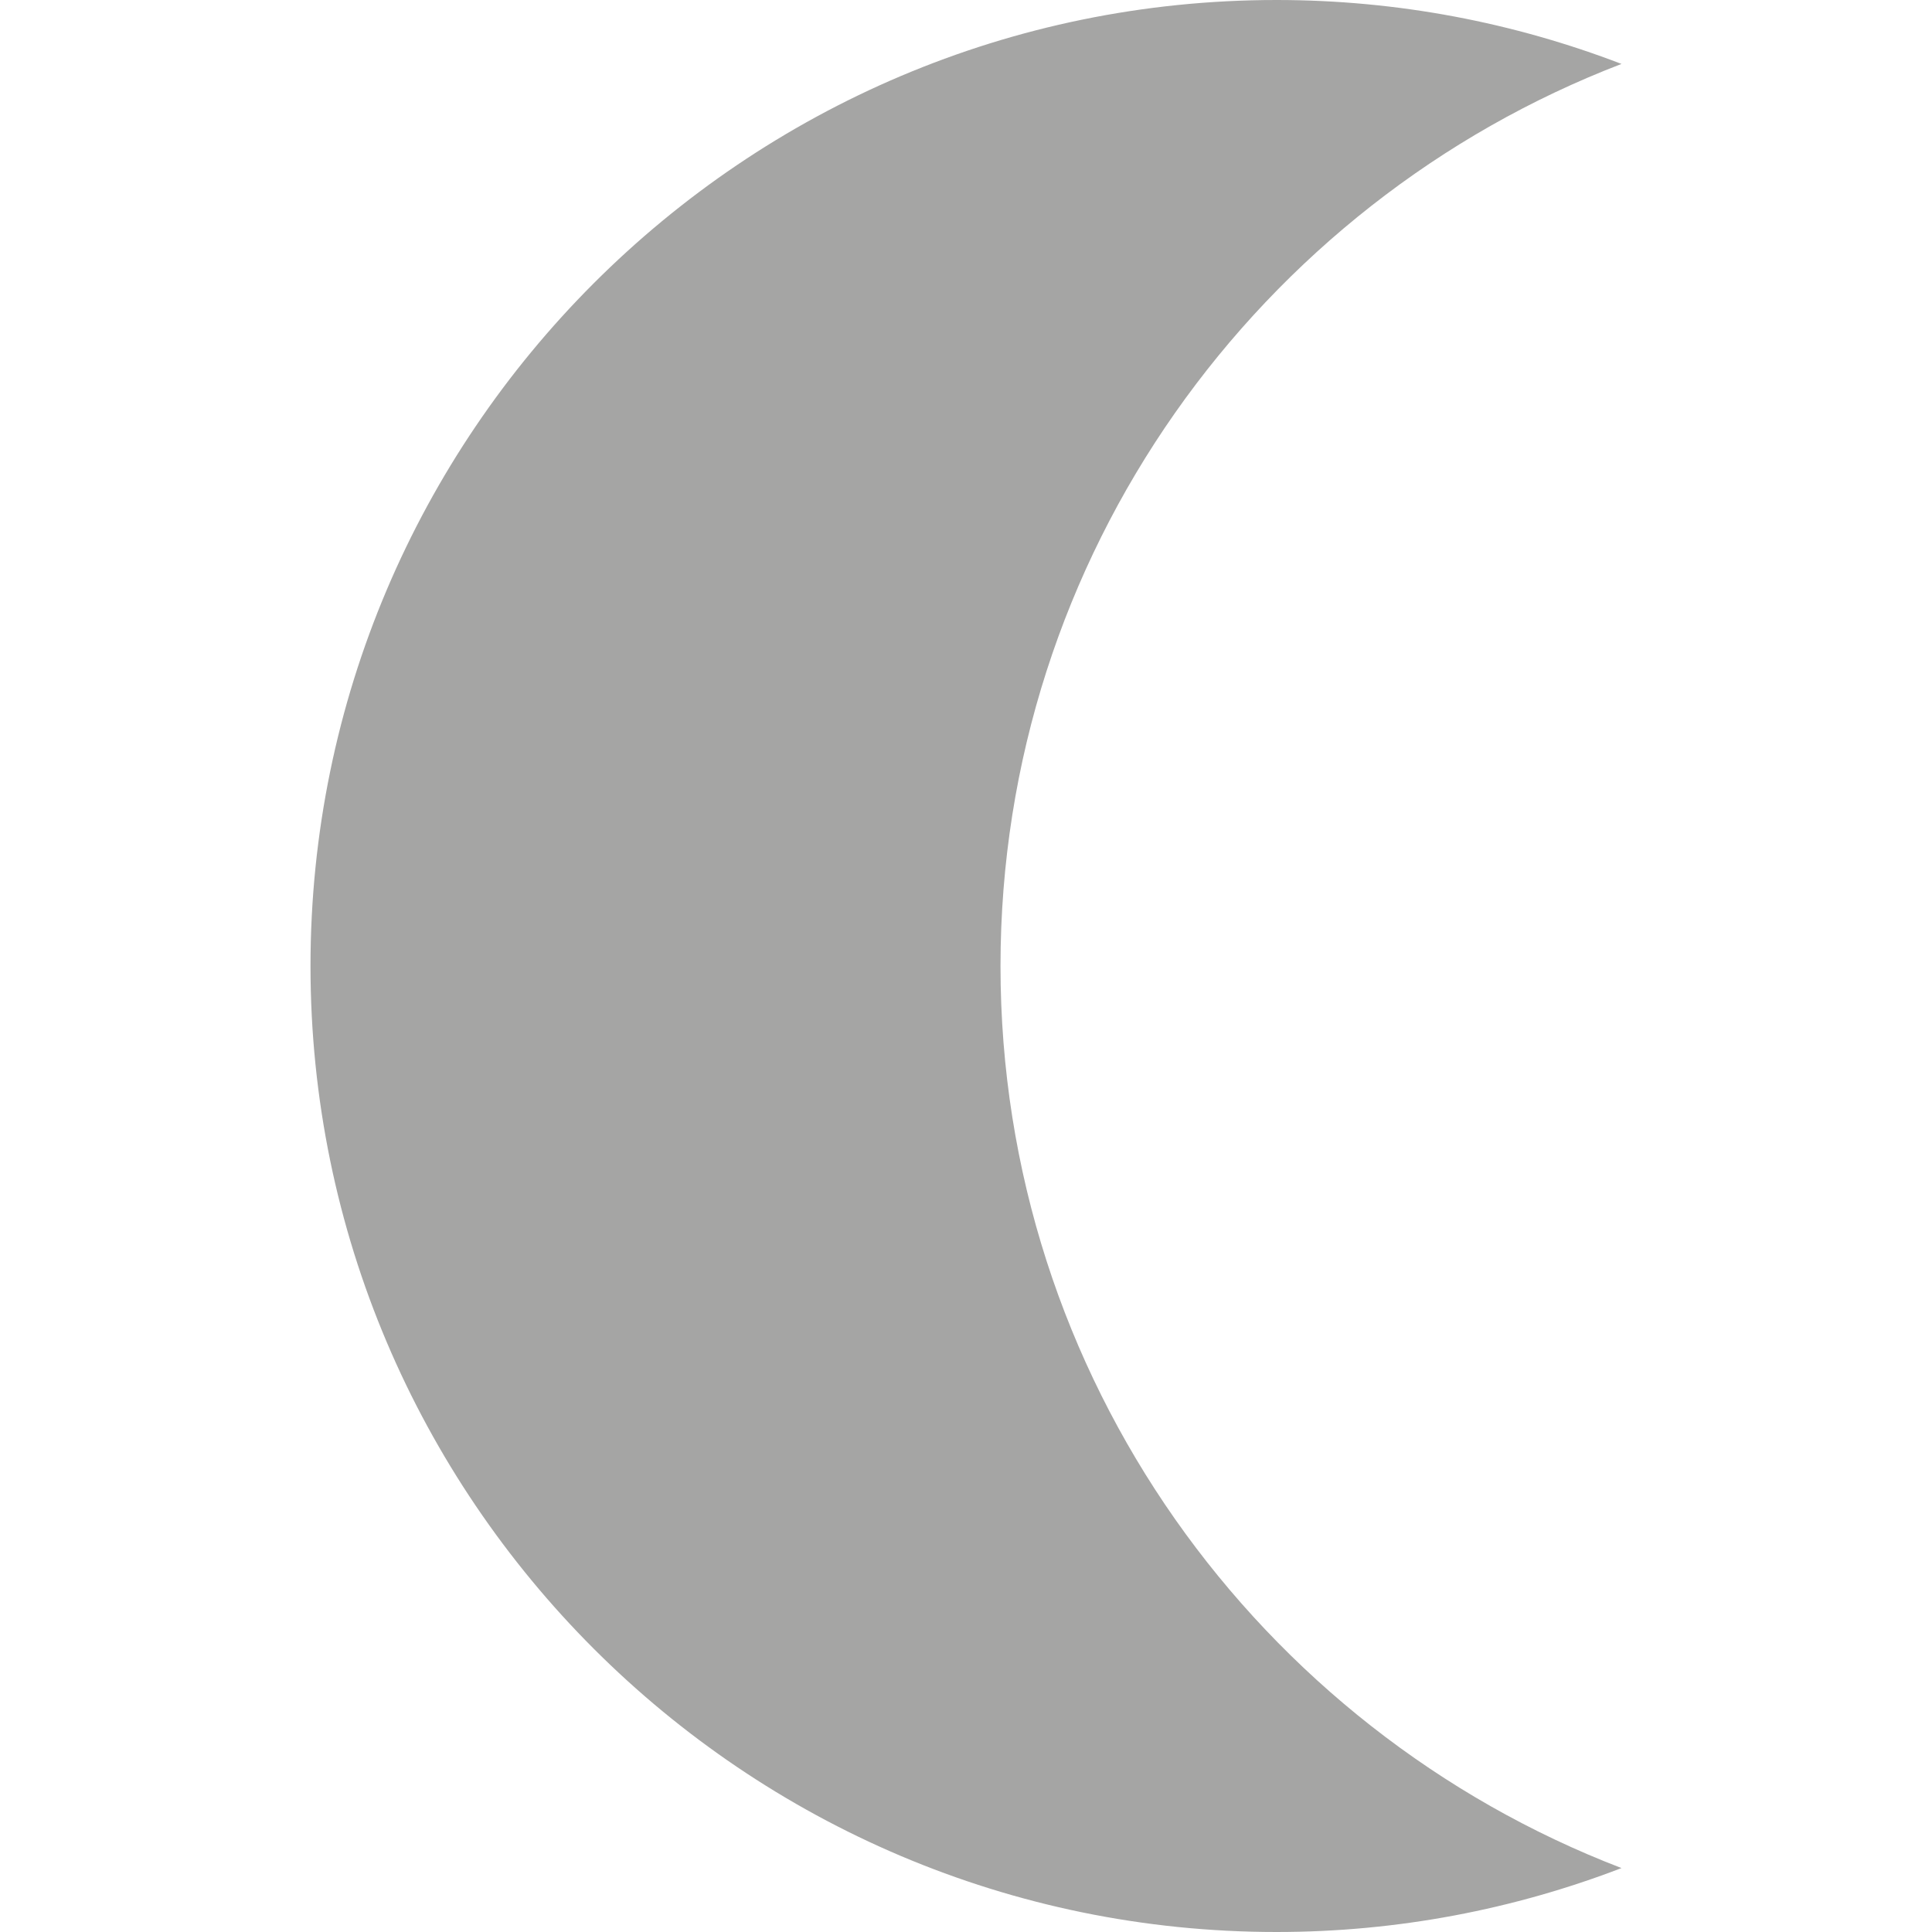
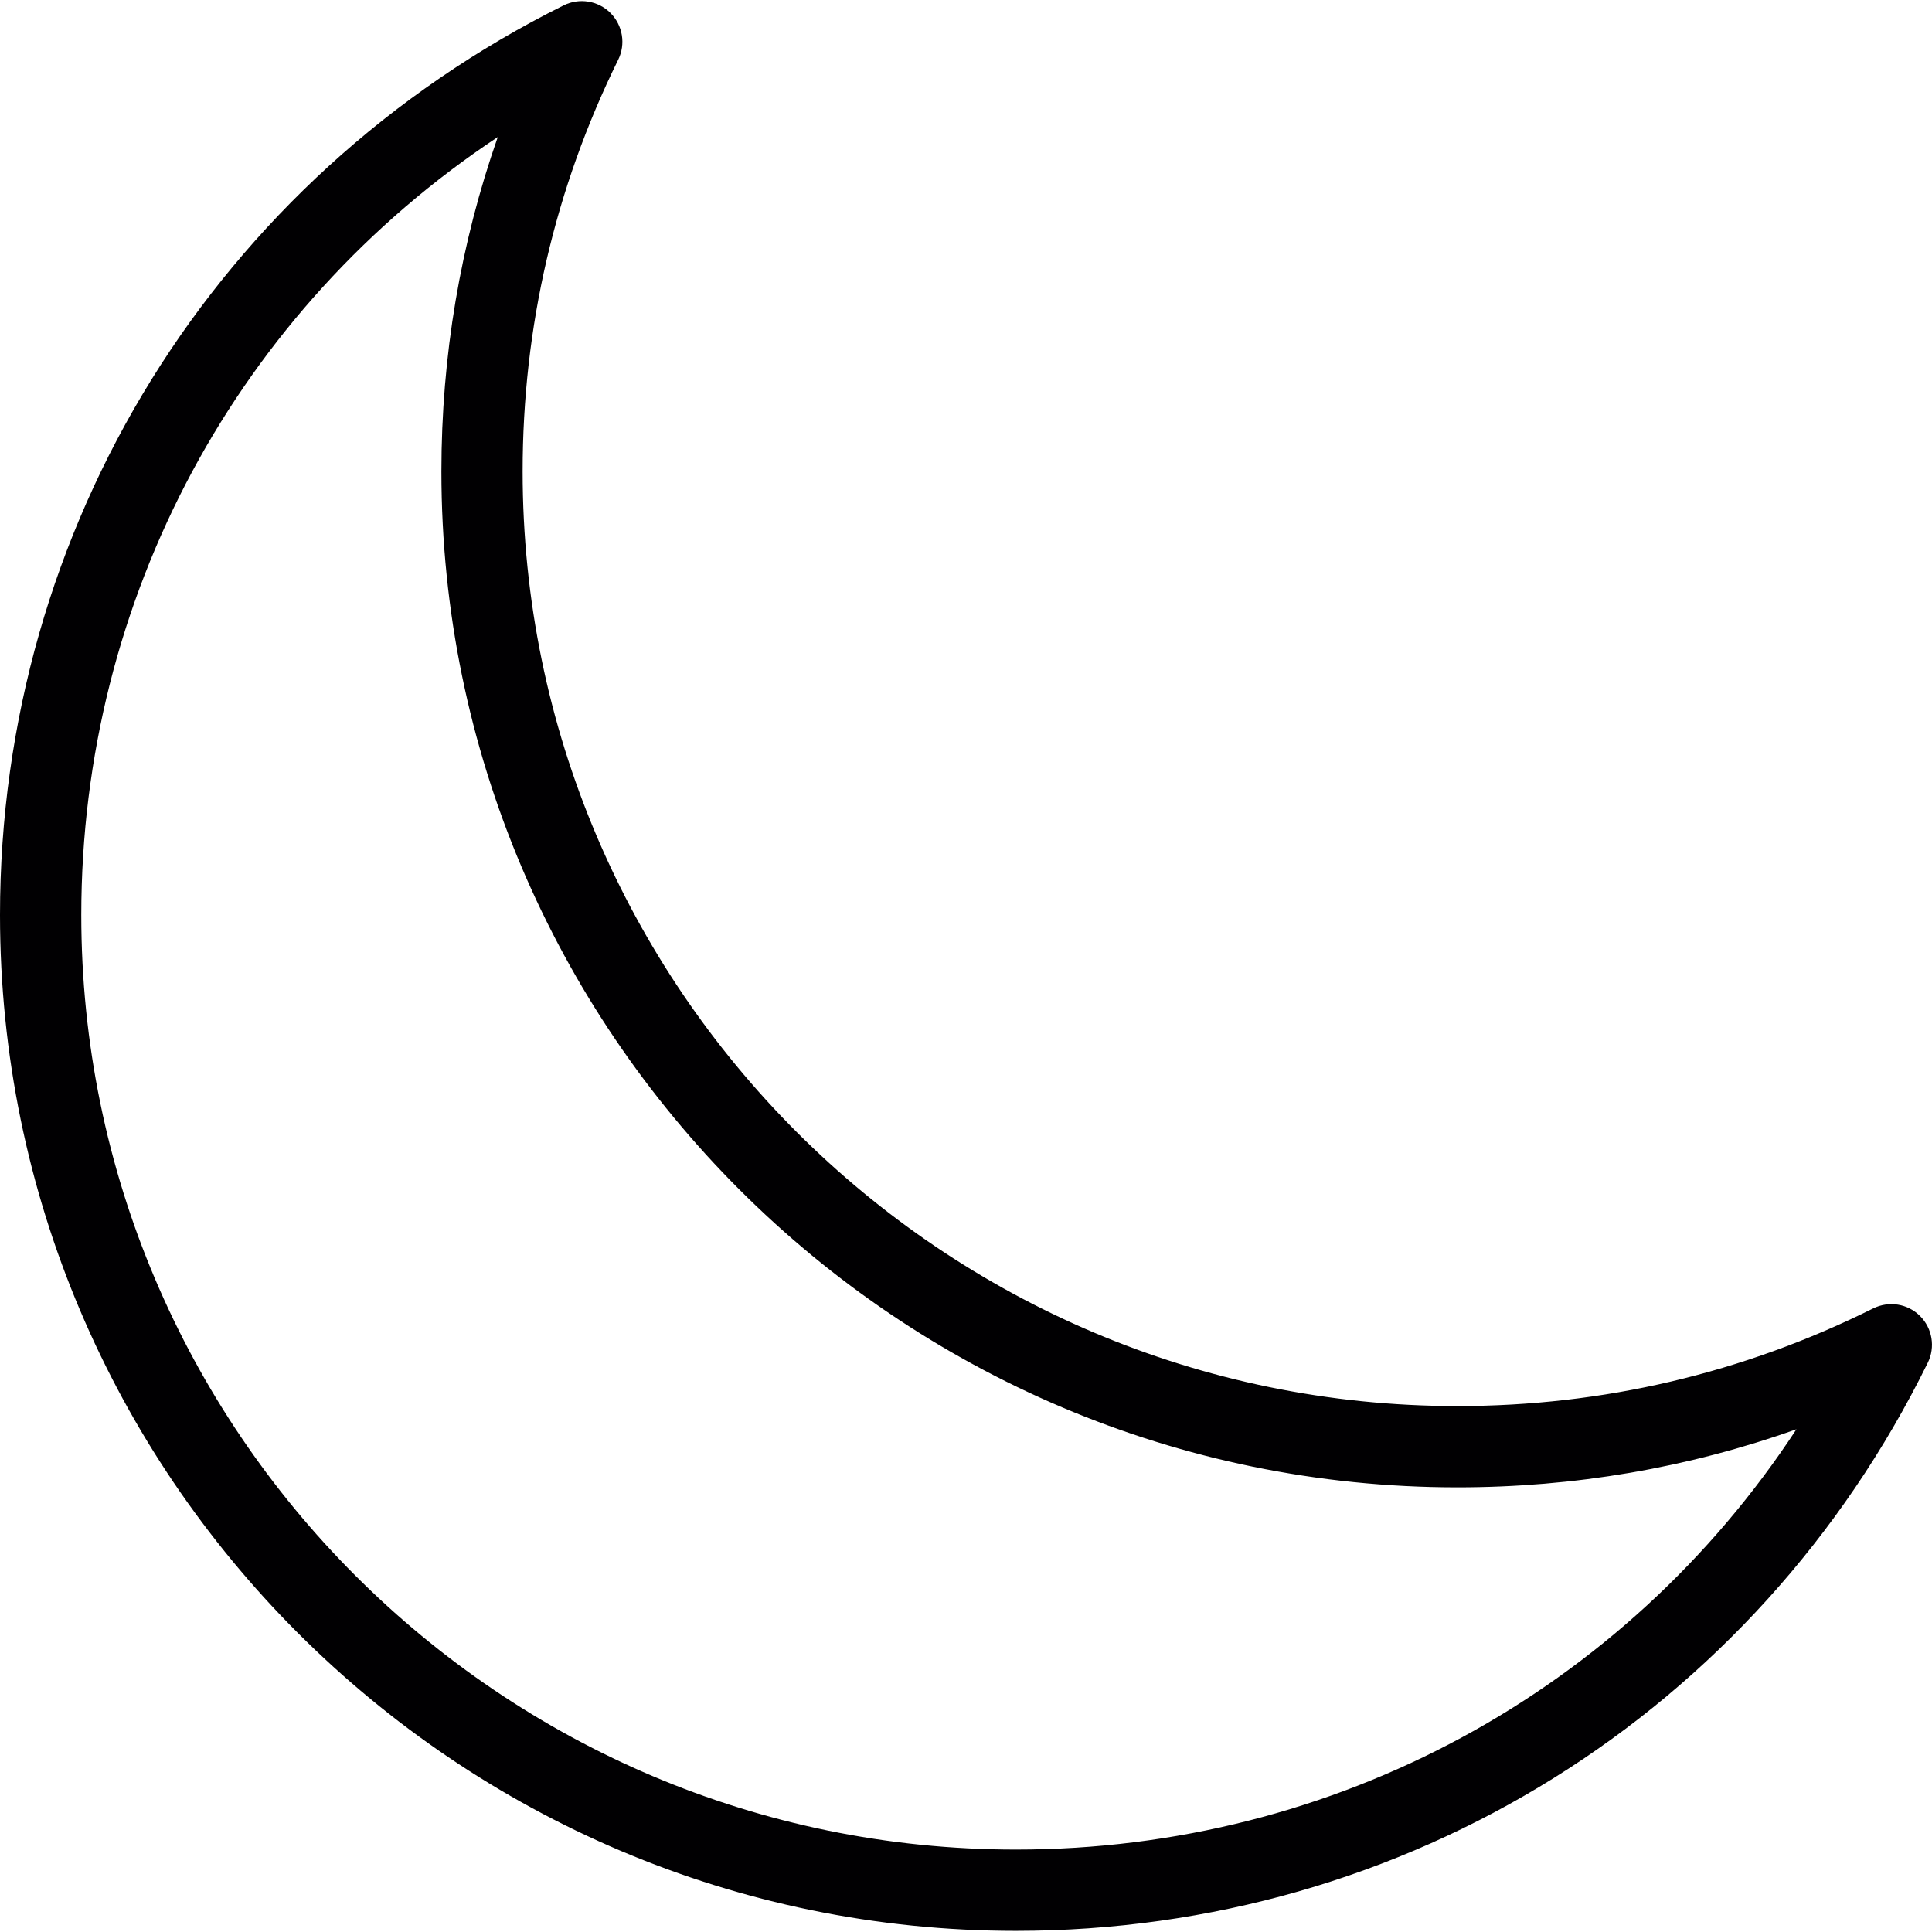
- <svg xmlns="http://www.w3.org/2000/svg" height="800px" width="800px" version="1.1" id="Capa_1" viewBox="0 0 56 56" xml:space="preserve">
-   <path style="fill:#A5A5A4;" d="M29,28c0-11.917,7.486-22.112,18-26.147C43.892,0.66,40.523,0,37,0C21.561,0,9,12.561,9,28  s12.561,28,28,28c3.523,0,6.892-0.66,10-1.853C36.486,50.112,29,39.917,29,28z" />
+ <svg xmlns="http://www.w3.org/2000/svg" height="800px" width="800px" version="1.1" id="Capa_1" viewBox="0 0 47.539 47.539" xml:space="preserve">
+   <g>
+     <g>
+       <path style="fill:#010002;" d="M24.997,47.511C11.214,47.511,0,36.298,0,22.515C0,12.969,5.314,4.392,13.869,0.132    c0.385-0.191,0.848-0.117,1.151,0.186s0.381,0.766,0.192,1.15C13.651,4.64,12.86,8.05,12.86,11.601    c0,12.681,10.316,22.997,22.997,22.997c3.59,0,7.033-0.809,10.236-2.403c0.386-0.191,0.848-0.117,1.151,0.186    c0.304,0.303,0.381,0.766,0.192,1.15C43.196,42.153,34.597,47.511,24.997,47.511z M12.248,3.372C5.862,7.608,2,14.709,2,22.515    c0,12.68,10.316,22.996,22.997,22.996c7.854,0,14.981-3.898,19.207-10.343c-2.668,0.95-5.464,1.43-8.346,1.43    c-13.783,0-24.997-11.214-24.997-24.997C10.861,8.761,11.327,6.005,12.248,3.372z" />
+     </g>
+   </g>
</svg>
